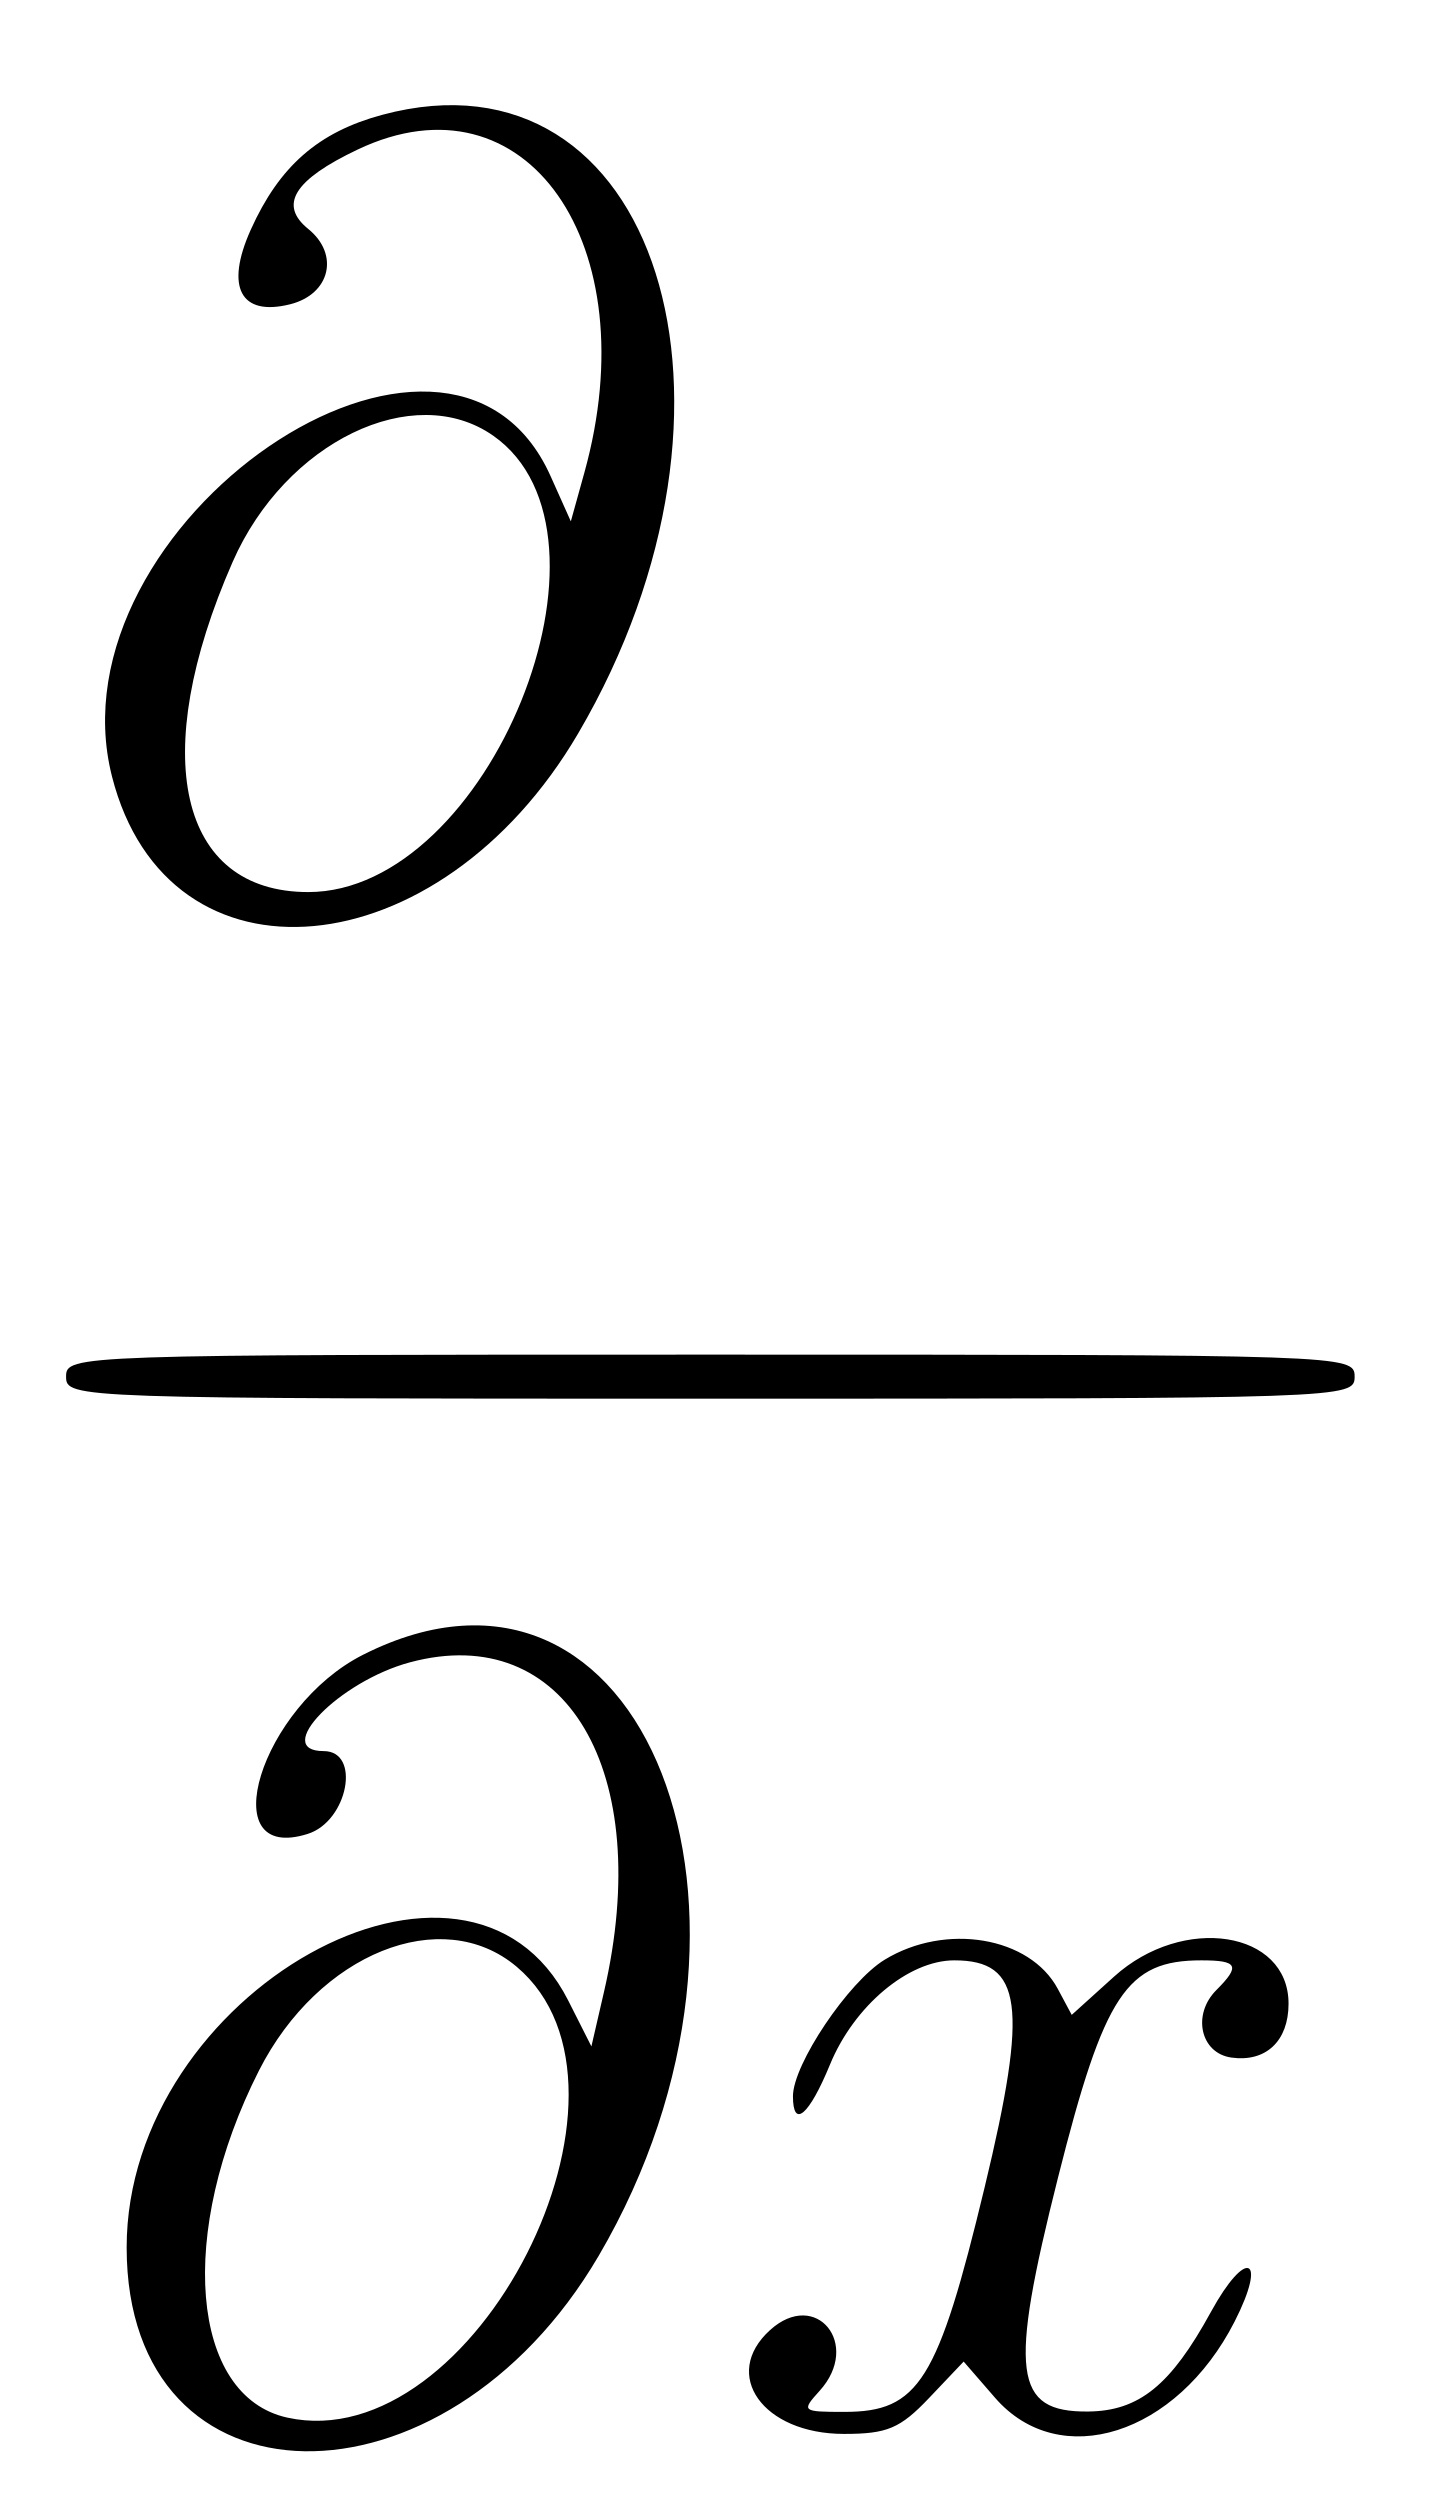
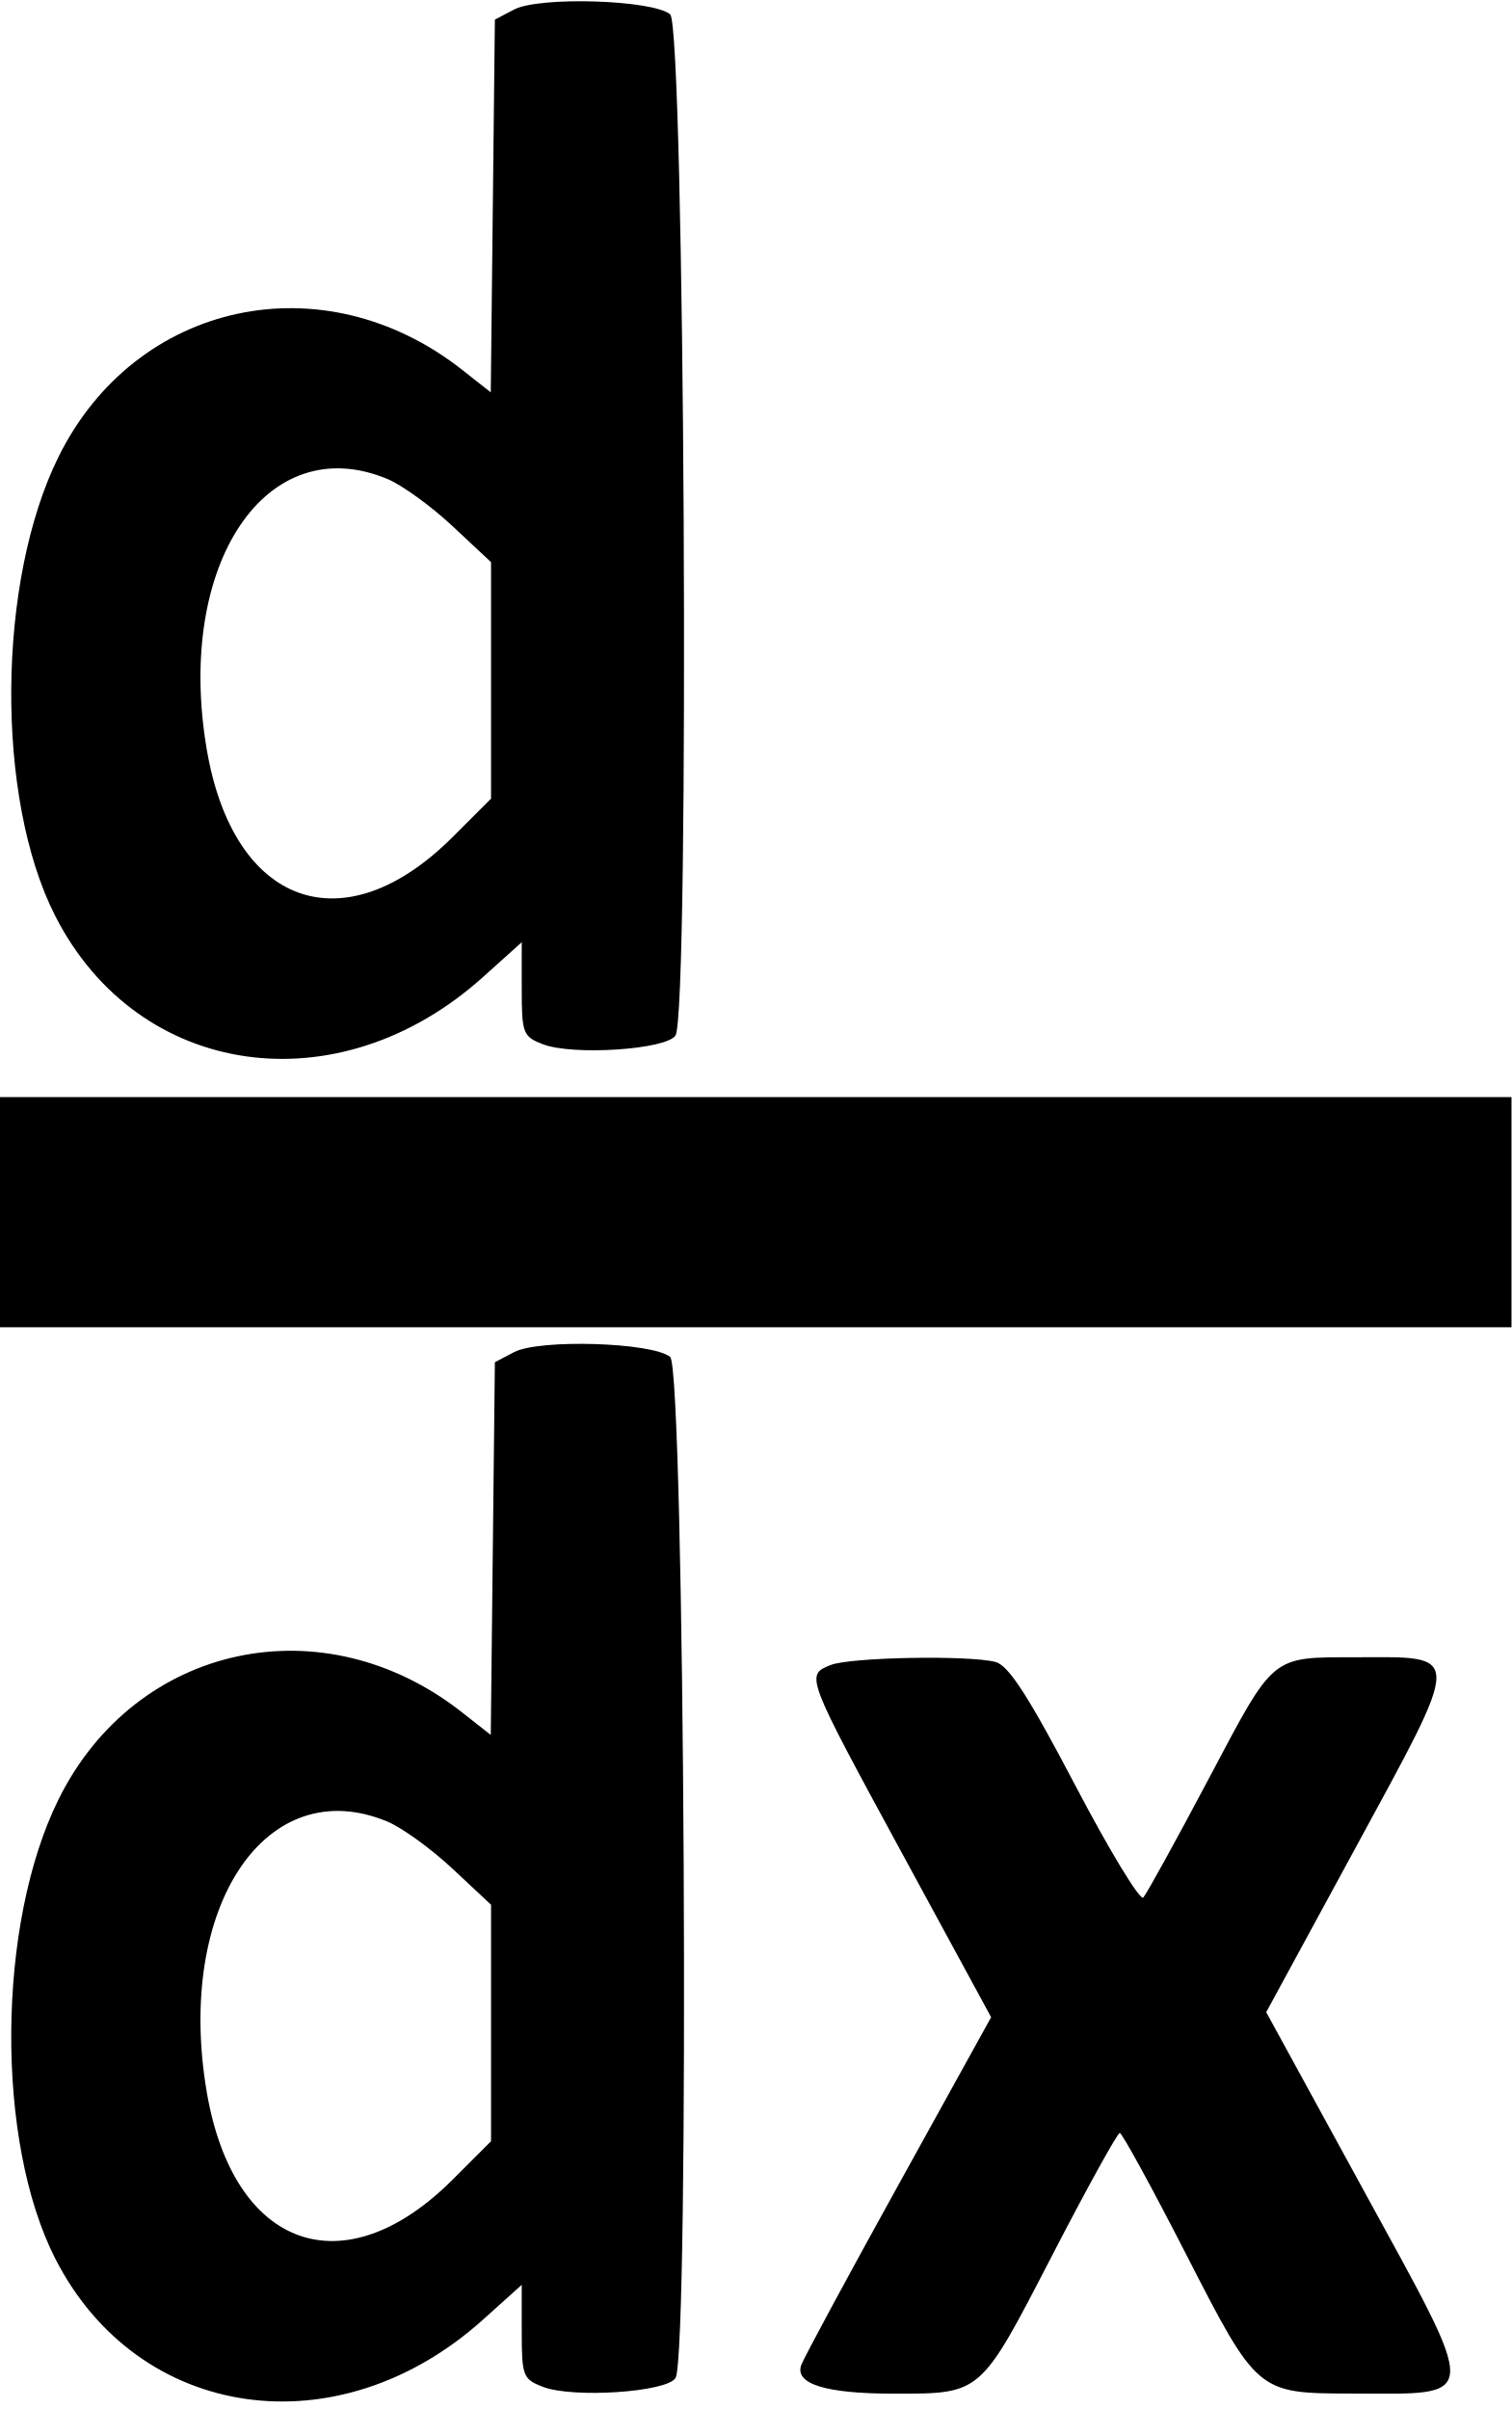
- <svg xmlns="http://www.w3.org/2000/svg" id="svg" width="400" height="693.13" viewBox="0, 0, 400,693.13">
+ <svg xmlns="http://www.w3.org/2000/svg" id="svg" width="400" height="637.563" viewBox="0, 0, 400,637.563">
  <g id="svgg">
-     <path id="path0" d="M106.019 31.824 C 88.283 36.586,77.456 46.045,69.515 63.713 C 62.360 79.632,66.694 87.812,80.454 84.358 C 91.539 81.576,94.188 70.546,85.468 63.485 C 77.196 56.787,81.535 49.826,99.212 41.438 C 145.786 19.337,179.633 67.636,162.014 131.053 L 158.264 144.548 152.654 132.019 C 124.459 69.042,13.238 145.181,31.047 215.267 C 46.486 276.024,121.765 269.093,160.283 203.367 C 213.850 111.962,182.043 11.409,106.019 31.824 M136.743 120.796 C 175.772 148.133,135.566 247.328,85.456 247.328 C 49.554 247.328,40.912 209.545,64.514 155.763 C 79.098 122.532,114.649 105.321,136.743 120.796 M18.321 381.679 C 18.321 387.717,20.356 387.786,196.947 387.786 C 373.537 387.786,375.573 387.717,375.573 381.679 C 375.573 375.642,373.537 375.573,196.947 375.573 C 20.356 375.573,18.321 375.642,18.321 381.679 M100.672 458.779 C 72.250 473.137,58.757 516.884,85.353 508.442 C 96.445 504.922,100.167 485.496,89.750 485.496 C 75.233 485.496,93.978 466.185,113.631 460.893 C 156.873 449.249,181.571 491.107,167.480 552.155 L 163.968 567.371 157.556 554.678 C 129.656 499.441,35.115 552.290,35.115 623.124 C 35.115 697.282,122.967 698.836,165.981 625.438 C 221.824 530.150,178.456 419.483,100.672 458.779 M143.220 545.261 C 183.666 579.295,131.612 681.699,79.665 670.290 C 52.729 664.373,49.023 618.955,71.812 574.046 C 88.291 541.571,122.464 527.796,143.220 545.261 M245.279 543.332 C 235.220 549.465,219.847 572.346,219.847 581.184 C 219.847 590.324,224.320 586.498,230.119 572.398 C 236.809 556.130,251.856 543.511,264.563 543.511 C 283.485 543.511,285.155 555.966,272.999 606.409 C 260.021 660.262,254.752 668.702,234.109 668.702 C 222.322 668.702,222.115 668.525,227.253 662.847 C 238.900 649.978,226.253 634.477,213.513 646.007 C 199.840 658.381,211.520 674.809,233.991 674.809 C 246.009 674.809,249.564 673.303,257.655 664.780 L 267.176 654.751 275.873 664.780 C 293.772 685.418,326.257 675.104,342.280 643.696 C 351.510 625.603,345.487 623.141,335.714 641.012 C 324.591 661.354,315.795 668.474,301.634 668.601 C 281.033 668.785,279.655 657.966,293.361 603.638 C 306.165 552.885,312.356 543.511,333.074 543.511 C 343.206 543.511,343.968 545.018,337.242 551.744 C 330.444 558.542,332.816 569.248,341.389 570.463 C 350.959 571.820,357.252 565.894,357.252 555.524 C 357.252 535.252,328.031 530.717,308.882 548.017 L 297.135 558.629 293.270 551.408 C 285.531 536.946,262.192 533.019,245.279 543.332 " stroke="none" fill="#000000" fill-rule="evenodd" />
+     <path id="path0" d="M136.041 2.523 L 130.964 5.194 130.420 54.515 L 129.876 103.837 122.299 97.874 C 85.563 68.967,35.971 79.621,15.529 120.812 C -0.848 153.811,-1.269 211.277,14.637 242.456 C 36.583 285.473,89.515 293.026,127.801 258.603 L 138.071 249.370 138.071 261.791 C 138.071 273.466,138.407 274.342,143.655 276.366 C 151.601 279.431,176.397 277.788,178.768 274.039 C 182.568 268.032,181.202 6.997,177.355 3.802 C 172.694 -0.068,142.728 -0.996,136.041 2.523 M102.560 126.782 C 106.409 128.390,114.147 133.998,119.754 139.243 L 129.949 148.779 129.949 180.070 L 129.949 211.361 119.785 221.525 C 90.986 250.324,61.710 239.822,54.685 198.172 C 46.435 149.262,70.495 113.384,102.560 126.782 M0.000 320.812 L 0.000 351.269 200.000 351.269 L 400.000 351.269 400.000 320.812 L 400.000 290.355 200.000 290.355 L 0.000 290.355 0.000 320.812 M136.041 357.853 L 130.964 360.524 130.420 409.845 L 129.876 459.167 122.299 453.204 C 85.563 424.296,35.971 434.951,15.529 476.142 C -0.848 509.141,-1.269 566.607,14.637 597.785 C 36.583 640.803,89.515 648.356,127.801 613.933 L 138.071 604.700 138.071 617.121 C 138.071 628.796,138.407 629.672,143.655 631.696 C 151.601 634.761,176.397 633.117,178.768 629.369 C 182.568 623.362,181.202 362.327,177.355 359.132 C 172.694 355.262,142.728 354.334,136.041 357.853 M219.797 440.672 C 213.124 443.355,213.144 443.409,238.760 490.561 L 262.292 533.876 237.836 578.105 C 224.385 602.432,212.789 623.921,212.067 625.860 C 210.182 630.922,218.447 633.503,236.548 633.503 C 259.801 633.503,259.308 633.931,278.355 597.088 C 287.630 579.146,295.723 564.486,296.340 564.509 C 296.957 564.532,304.825 578.922,313.824 596.488 C 332.749 633.428,332.752 633.430,357.736 633.473 C 392.055 633.531,391.910 636.459,360.440 578.901 L 335.092 532.542 358.409 489.628 C 387.271 436.507,387.247 438.554,359.017 438.606 C 336.157 438.649,337.435 437.600,319.904 470.709 C 311.226 487.098,303.422 501.266,302.561 502.192 C 301.701 503.118,293.592 489.752,284.542 472.488 C 272.232 449.007,266.928 440.790,263.485 439.867 C 256.526 438.002,224.994 438.584,219.797 440.672 M102.560 482.112 C 106.409 483.720,114.147 489.327,119.754 494.573 L 129.949 504.109 129.949 535.400 L 129.949 566.691 119.785 576.855 C 90.986 605.654,61.710 595.152,54.685 553.502 C 46.435 504.592,70.495 468.714,102.560 482.112 " stroke="none" fill="#000000" fill-rule="evenodd" />
  </g>
</svg>
